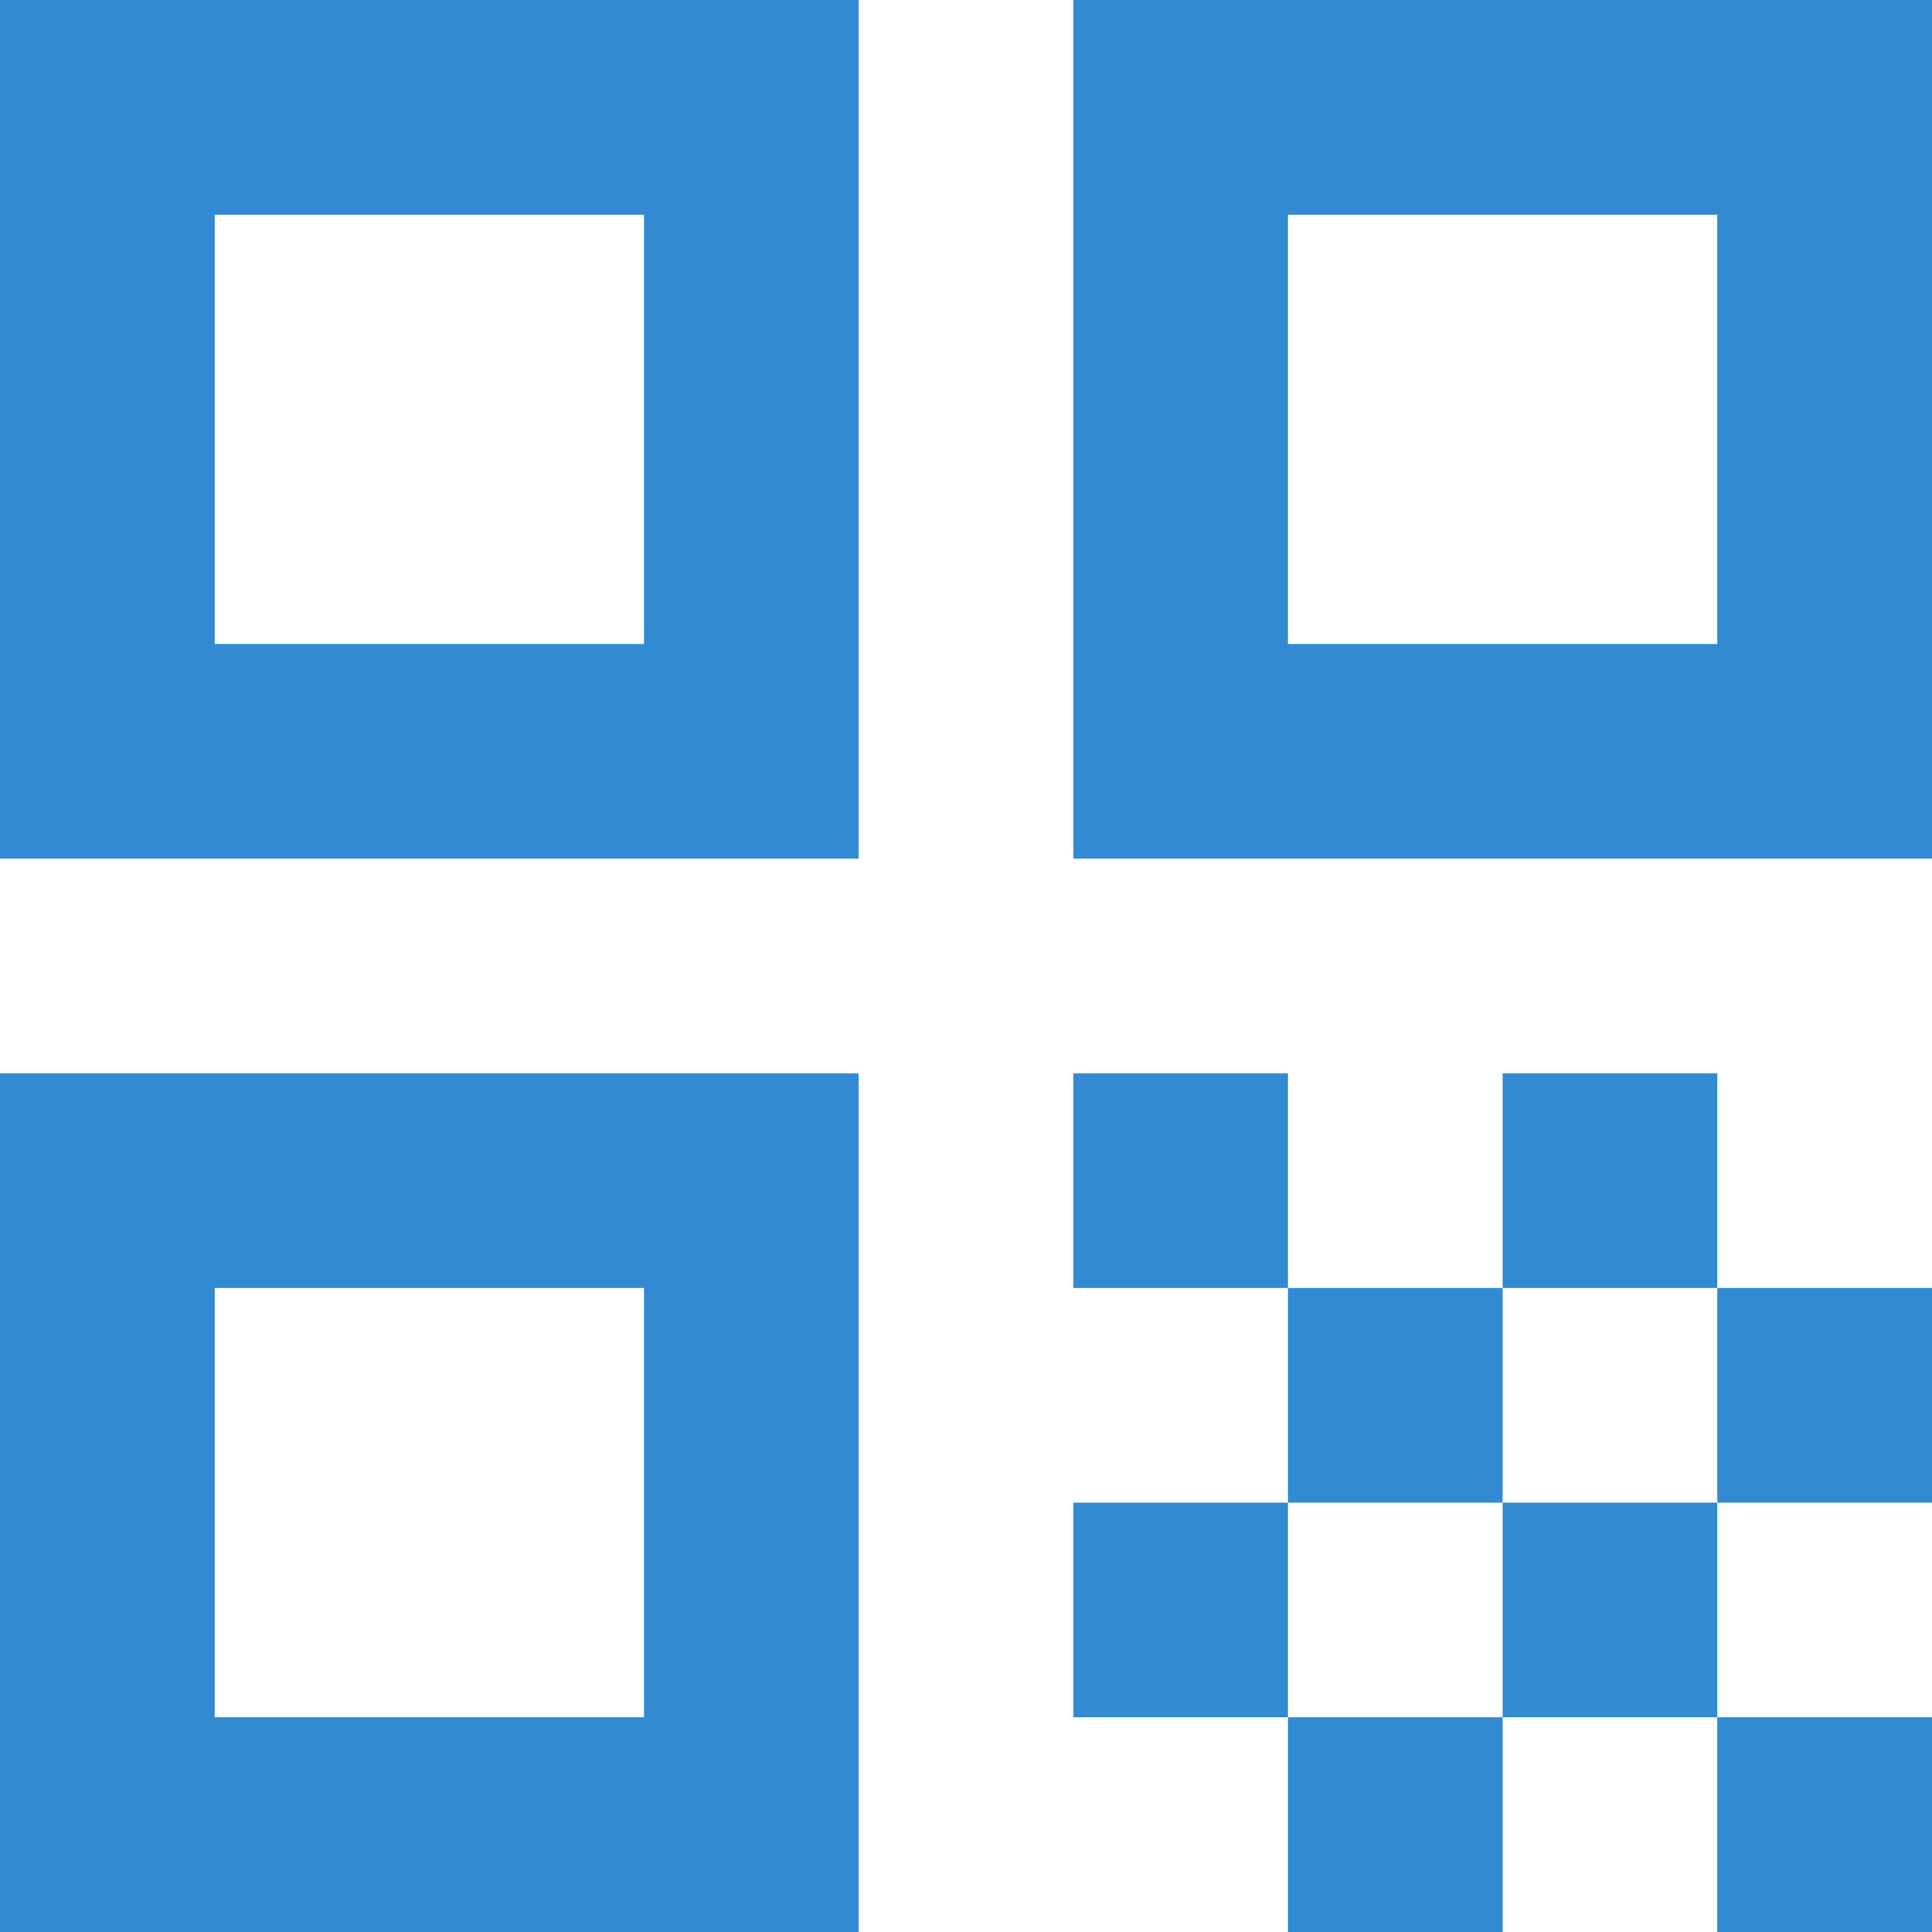
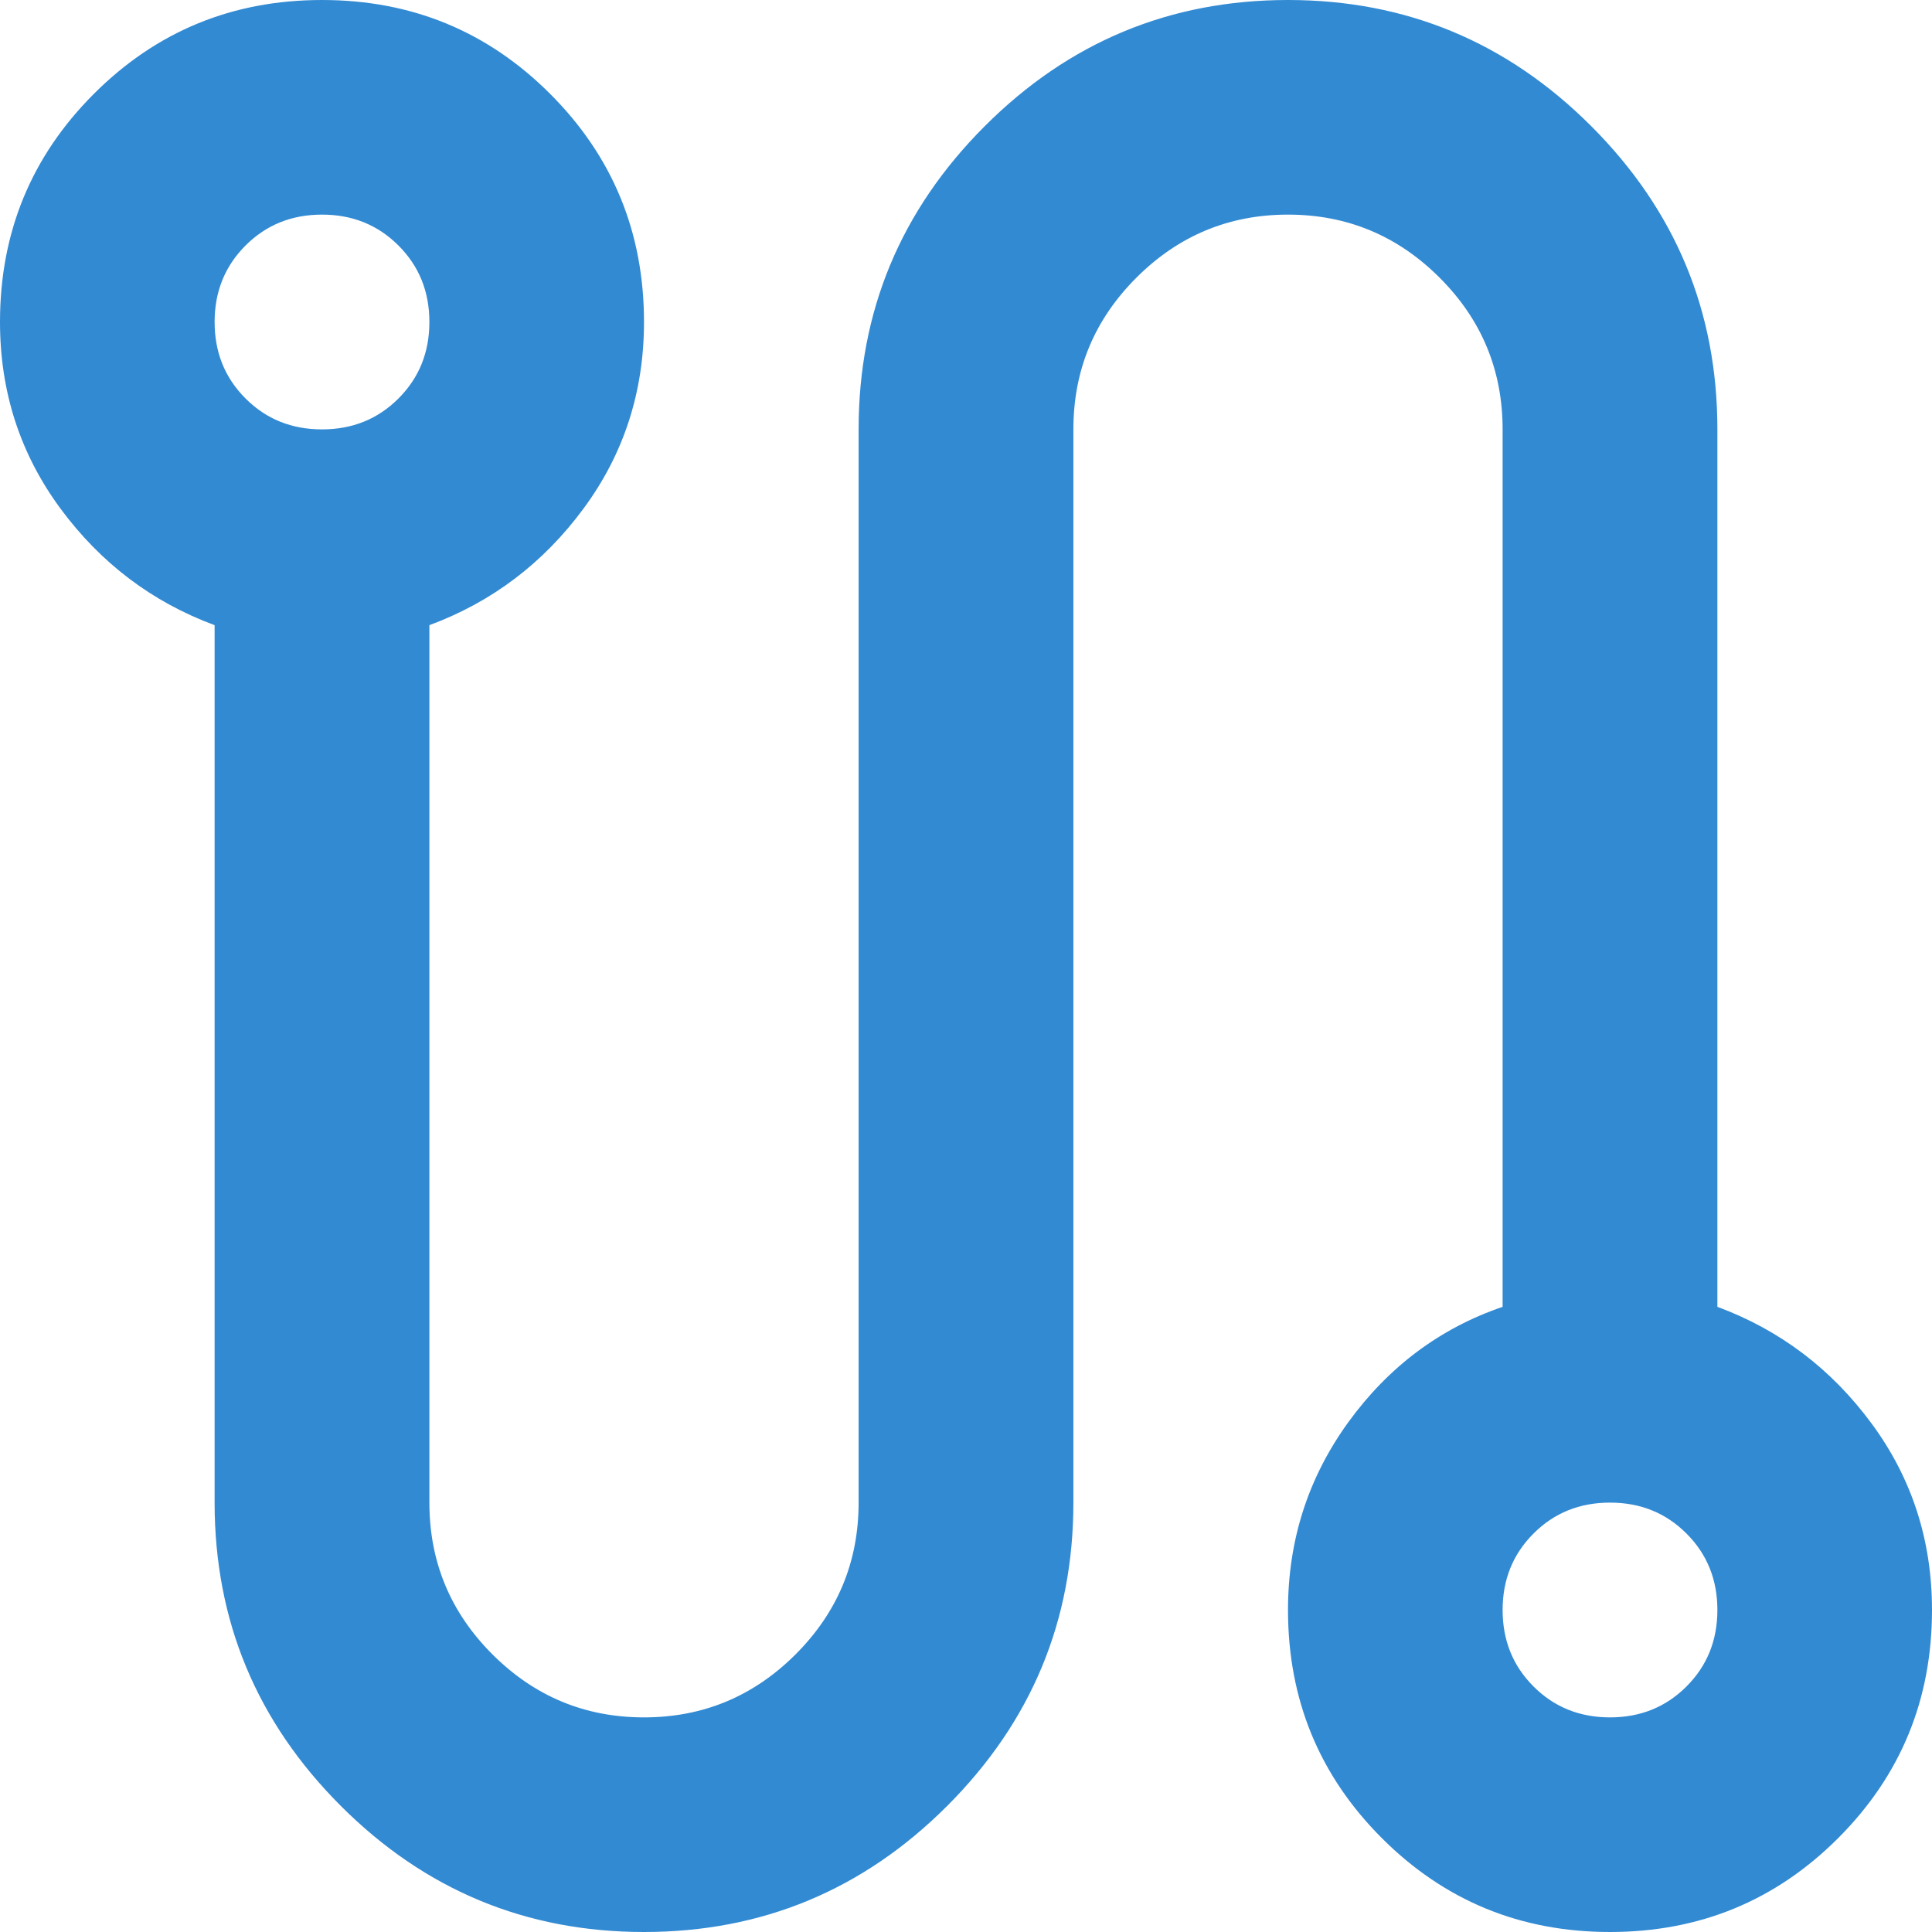
- <svg xmlns="http://www.w3.org/2000/svg" preserveAspectRatio="none" overflow="visible" style="display: block;" width="18" height="18" viewBox="0 0 18 18" fill="none">
-   <g id="Vector">
-     <path d="M0 8H8V0H0V8ZM2 2H6V6H2V2Z" fill="#328AD3" />
-     <path d="M0 18H8V10H0V18ZM2 12H6V16H2V12Z" fill="#328AD3" />
-     <path d="M10 0V8H18V0H10ZM16 6H12V2H16V6Z" fill="#328AD3" />
-     <path d="M18 16H16V18H18V16Z" fill="#328AD3" />
-     <path d="M12 10H10V12H12V10Z" fill="#328AD3" />
-     <path d="M14 12H12V14H14V12Z" fill="#328AD3" />
-     <path d="M12 14H10V16H12V14Z" fill="#328AD3" />
-     <path d="M14 16H12V18H14V16Z" fill="#328AD3" />
-     <path d="M16 14H14V16H16V14Z" fill="#328AD3" />
-     <path d="M16 10H14V12H16V10Z" fill="#328AD3" />
-     <path d="M18 12H16V14H18V12Z" fill="#328AD3" />
+ <svg xmlns="http://www.w3.org/2000/svg" preserveAspectRatio="none" overflow="visible" style="display: block;" width="12" height="12" viewBox="0 0 12 12" fill="none">
+   <g id="Container">
+     <path id="Icon" d="M4 12C3.267 12 2.639 11.739 2.117 11.217C1.594 10.694 1.333 10.067 1.333 9.333V3.883C0.944 3.739 0.625 3.497 0.375 3.158C0.125 2.819 0 2.433 0 2C0 1.444 0.194 0.972 0.583 0.583C0.972 0.194 1.444 0 2 0C2.556 0 3.028 0.194 3.417 0.583C3.806 0.972 4 1.444 4 2C4 2.433 3.875 2.819 3.625 3.158C3.375 3.497 3.056 3.739 2.667 3.883V9.333C2.667 9.7 2.797 10.014 3.058 10.275C3.319 10.536 3.633 10.667 4 10.667C4.367 10.667 4.681 10.536 4.942 10.275C5.203 10.014 5.333 9.7 5.333 9.333V2.667C5.333 1.933 5.594 1.306 6.117 0.783C6.639 0.261 7.267 0 8 0C8.733 0 9.361 0.261 9.883 0.783C10.406 1.306 10.667 1.933 10.667 2.667V8.117C11.056 8.261 11.375 8.503 11.625 8.842C11.875 9.181 12 9.567 12 10C12 10.556 11.806 11.028 11.417 11.417C11.028 11.806 10.556 12 10 12C9.444 12 8.972 11.806 8.583 11.417C8.194 11.028 8 10.556 8 10C8 9.567 8.125 9.178 8.375 8.833C8.625 8.489 8.944 8.25 9.333 8.117V2.667C9.333 2.3 9.203 1.986 8.942 1.725C8.681 1.464 8.367 1.333 8 1.333C7.633 1.333 7.319 1.464 7.058 1.725C6.797 1.986 6.667 2.3 6.667 2.667V9.333C6.667 10.067 6.406 10.694 5.883 11.217C5.361 11.739 4.733 12 4 12V12M2 2.667C2.189 2.667 2.347 2.603 2.475 2.475C2.603 2.347 2.667 2.189 2.667 2C2.667 1.811 2.603 1.653 2.475 1.525C2.347 1.397 2.189 1.333 2 1.333C1.811 1.333 1.653 1.397 1.525 1.525C1.397 1.653 1.333 1.811 1.333 2C1.333 2.189 1.397 2.347 1.525 2.475C1.653 2.603 1.811 2.667 2 2.667V2.667M10 10.667C10.189 10.667 10.347 10.603 10.475 10.475C10.603 10.347 10.667 10.189 10.667 10C10.667 9.811 10.603 9.653 10.475 9.525C10.347 9.397 10.189 9.333 10 9.333C9.811 9.333 9.653 9.397 9.525 9.525C9.397 9.653 9.333 9.811 9.333 10C9.333 10.189 9.397 10.347 9.525 10.475C9.653 10.603 9.811 10.667 10 10.667V10.667M2 2V2V2V2V2V2V2V2V2V2M10 10V10V10V10V10V10V10V10V10V10" fill="#328AD3" />
  </g>
</svg>
